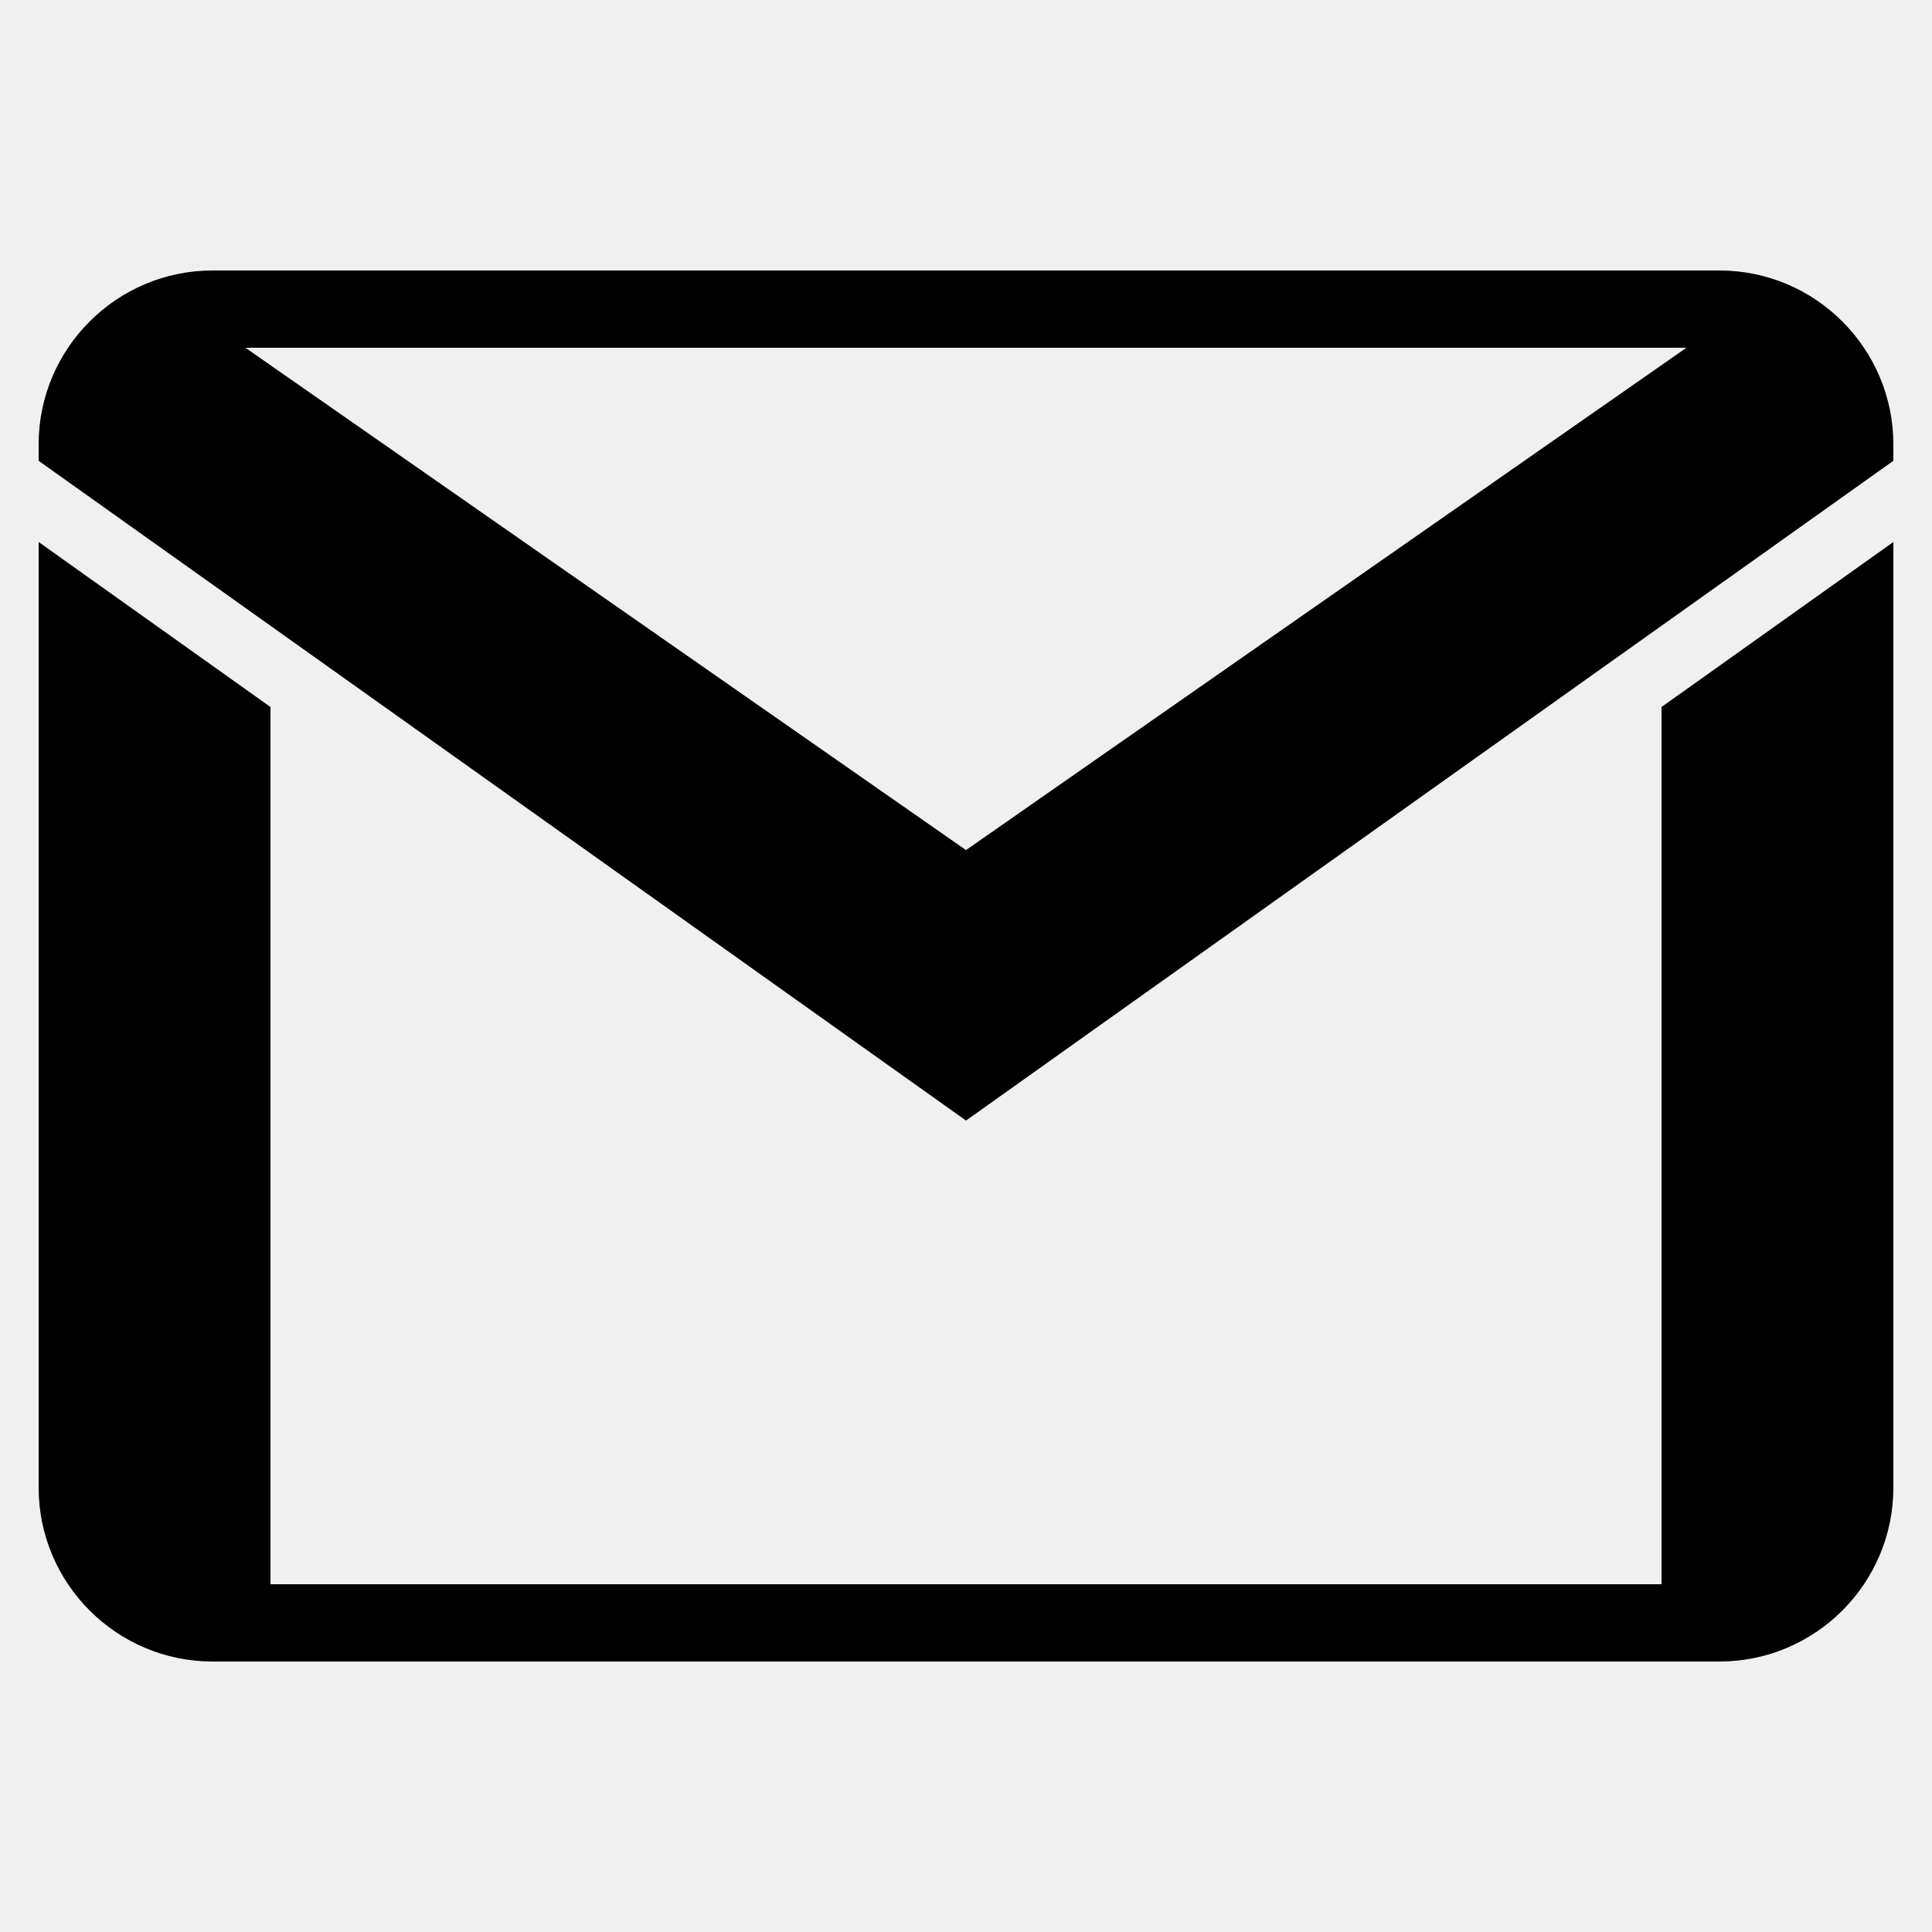
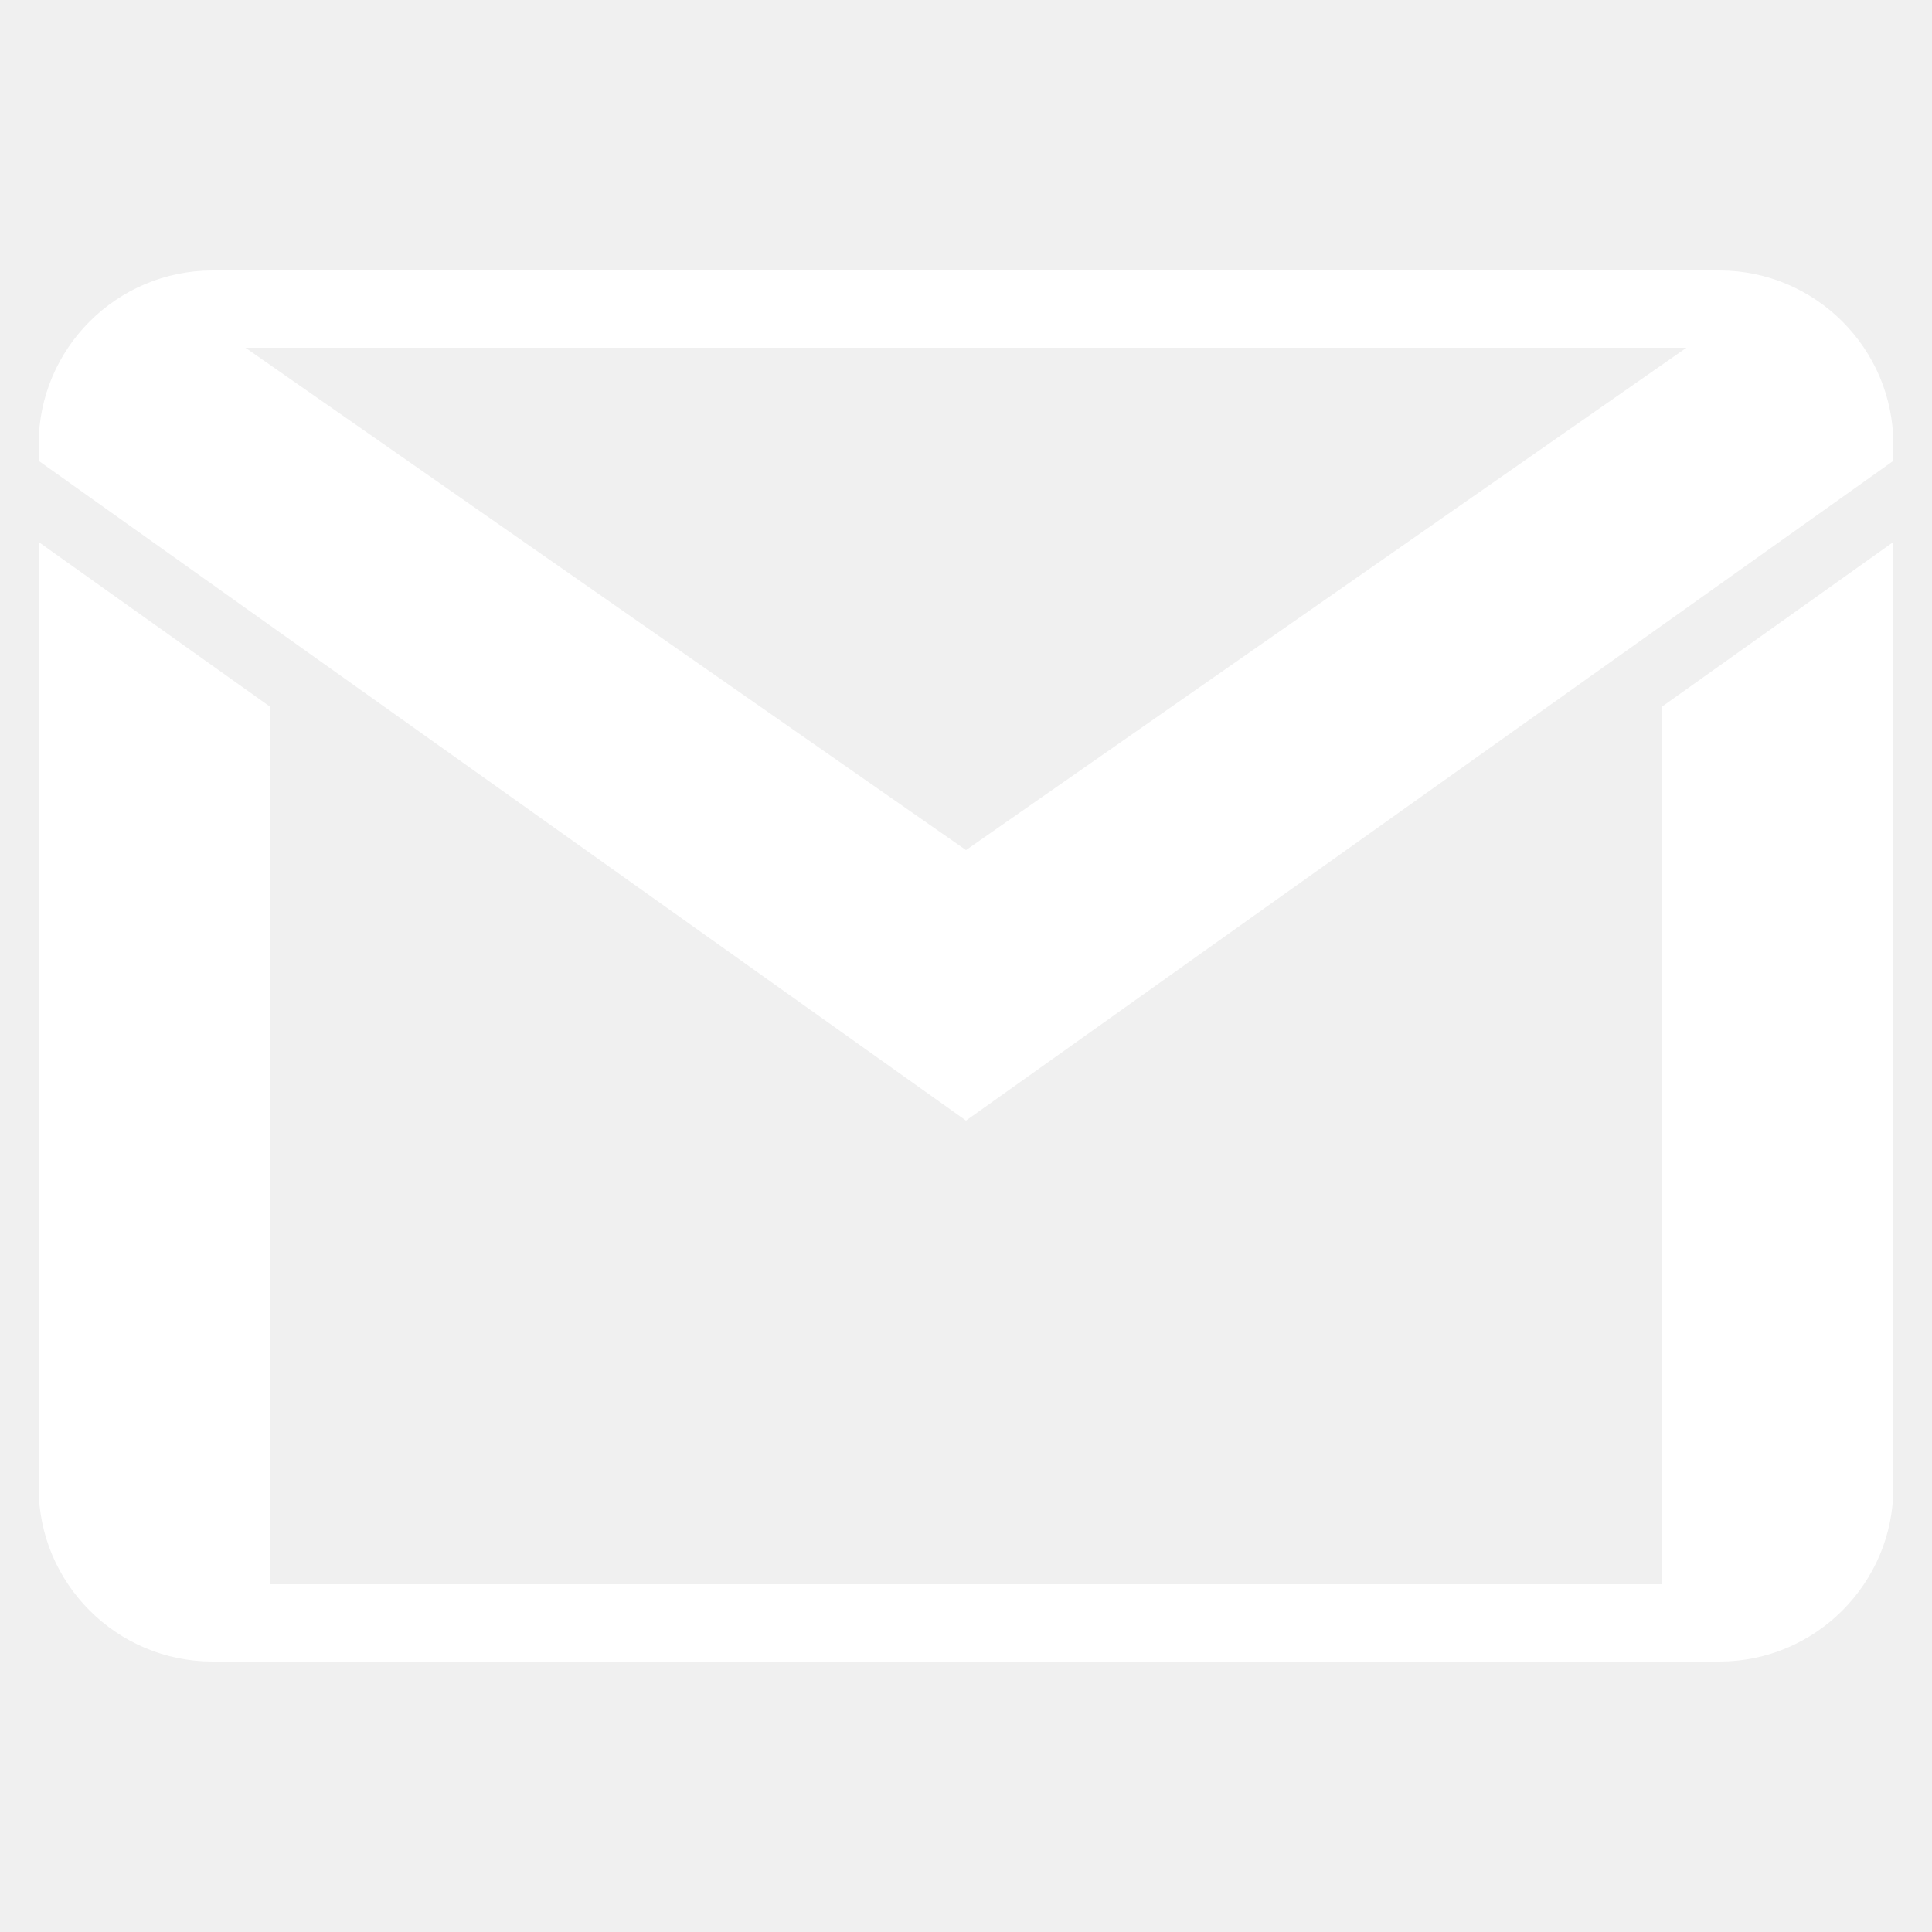
- <svg xmlns="http://www.w3.org/2000/svg" fill="#000000" viewBox="0 0 50 50" width="50px" height="50px">
+ <svg xmlns="http://www.w3.org/2000/svg" fill="#FFF" viewBox="0 0 50 50" width="40px" height="40px">
  <path d="M 5.5 7 C 3.02 7 1 9.02 1 11.5 L 1 11.926 L 25 29 L 49 11.926 L 49 11.5 C 49 9.02 46.98 7 44.5 7 Z M 6.352 9 L 43.645 9 L 25 22 Z M 1 14.027 L 1 38.5 C 1 40.98 3.02 43 5.5 43 L 44.5 43 C 46.98 43 49 40.98 49 38.5 L 49 14.027 L 43 18.297 L 43 41 L 7 41 L 7 18.297 Z" />
</svg>
